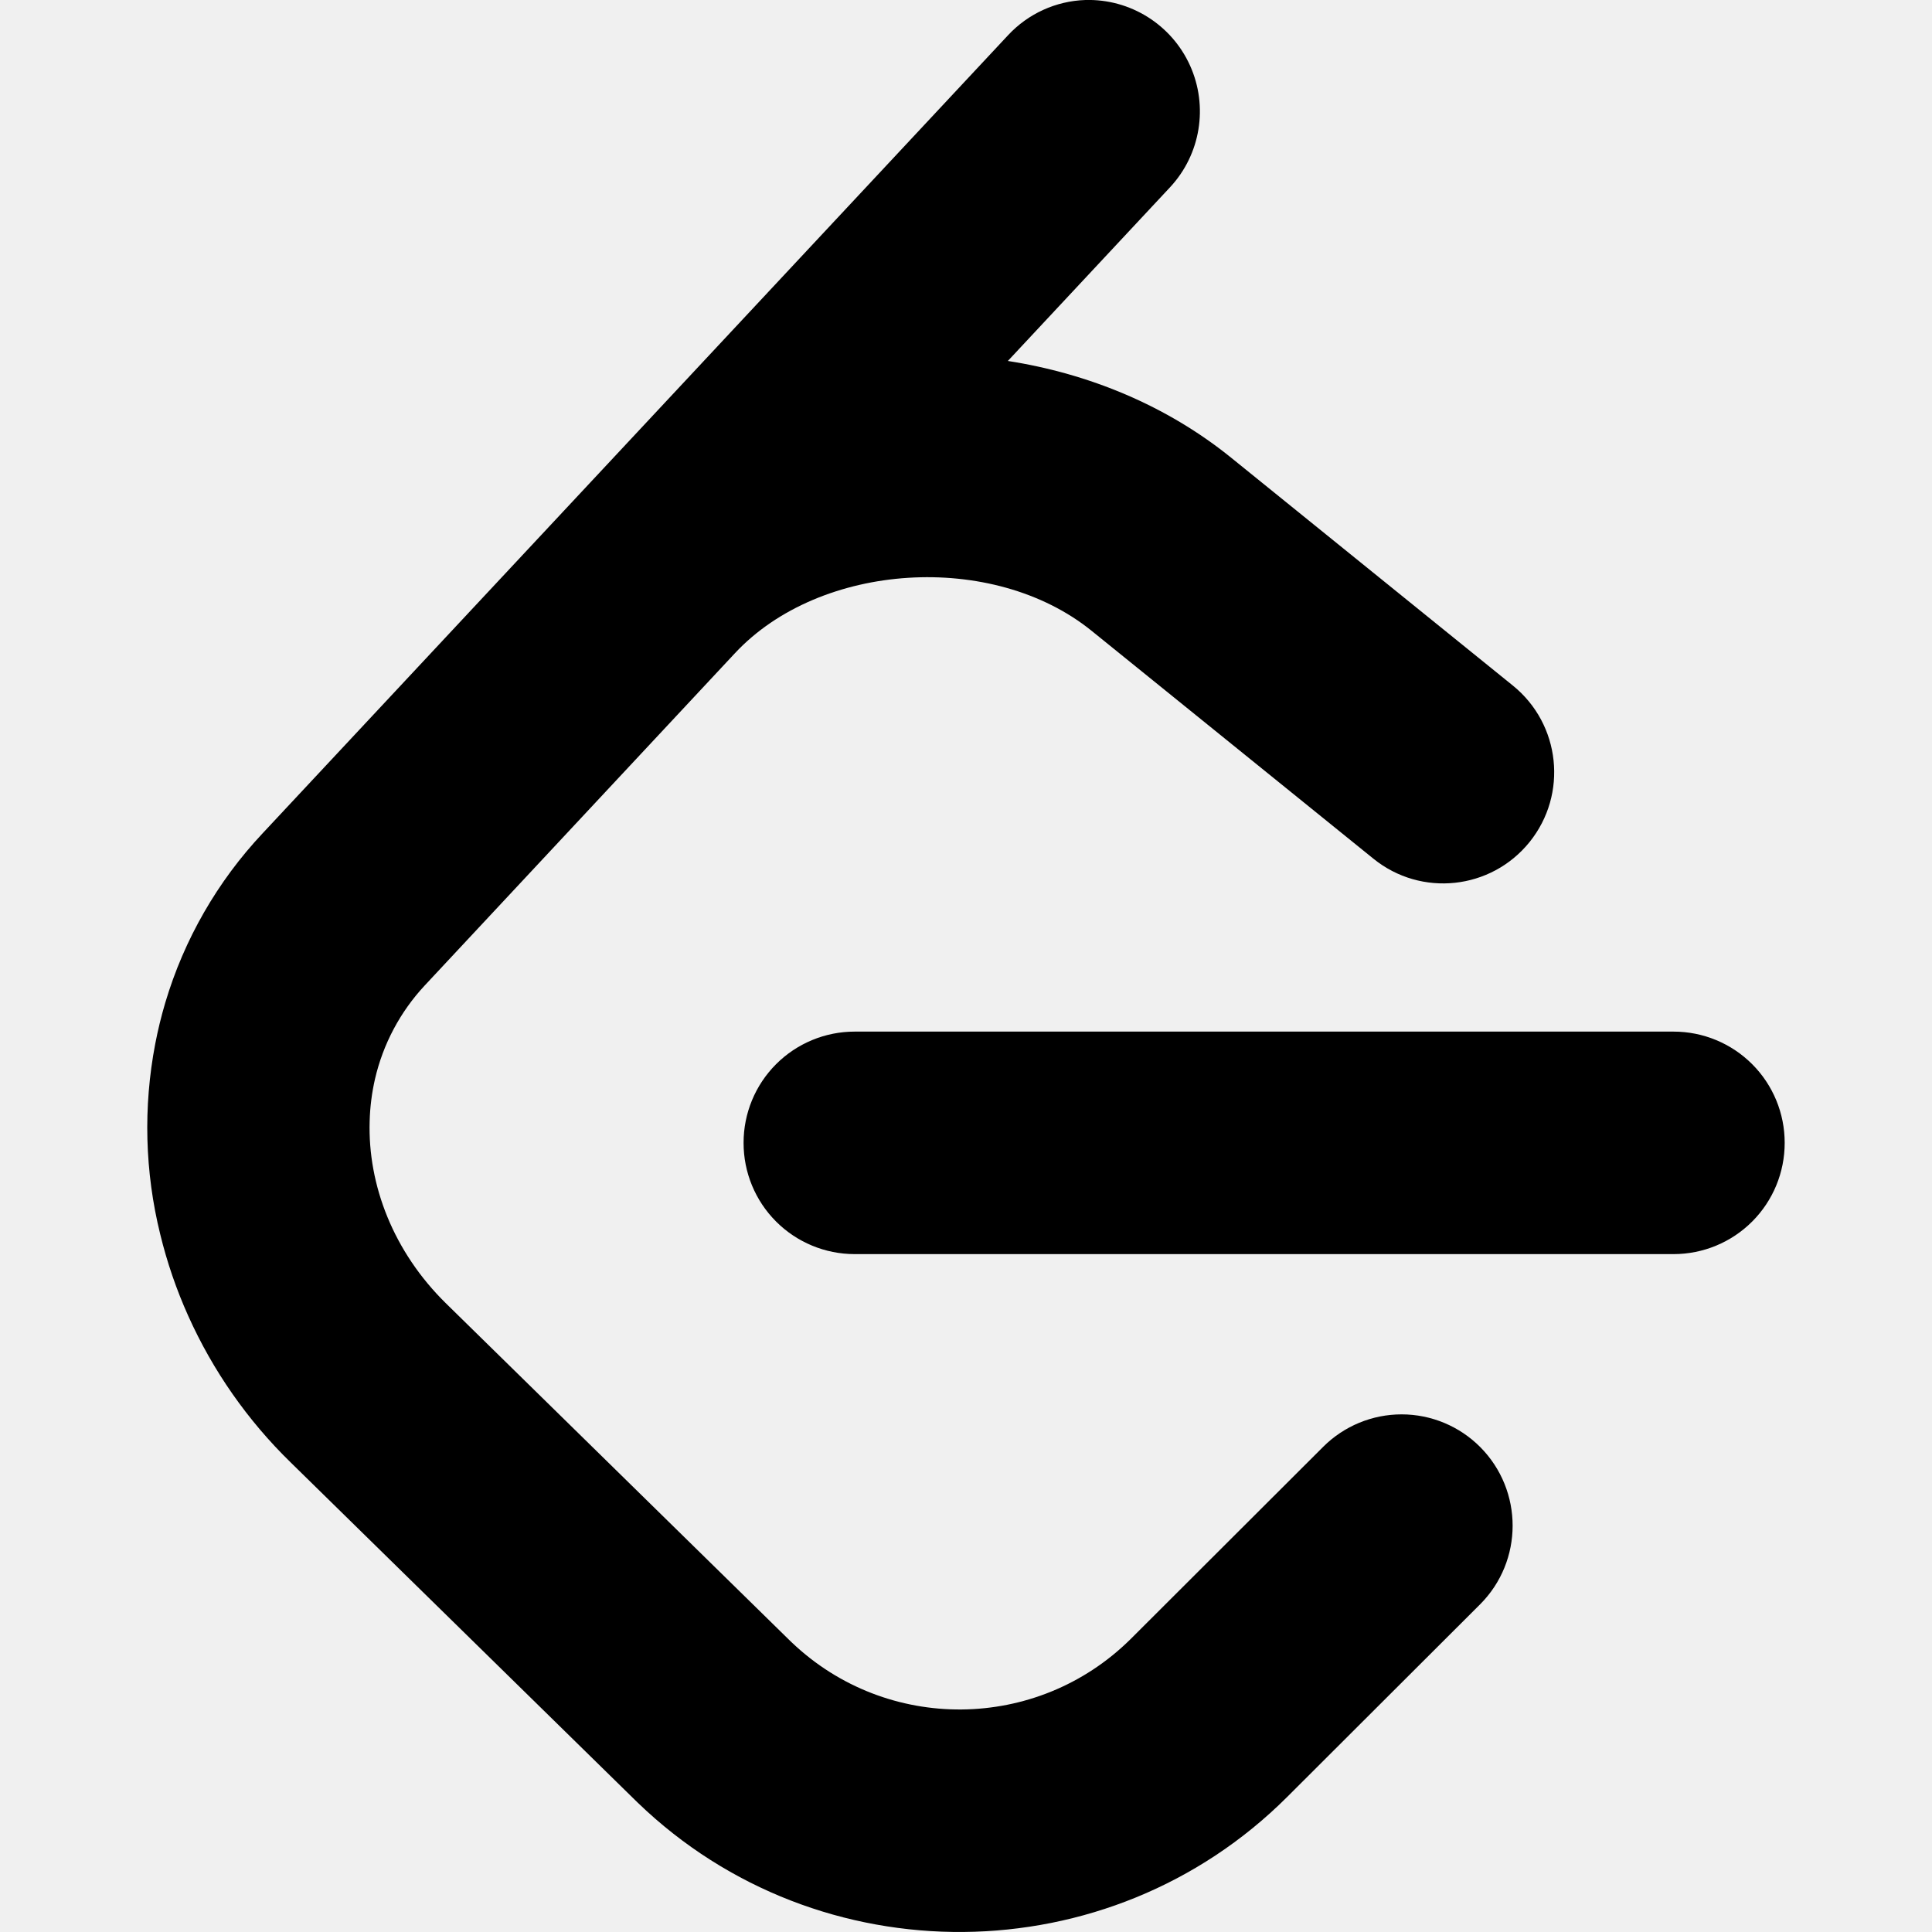
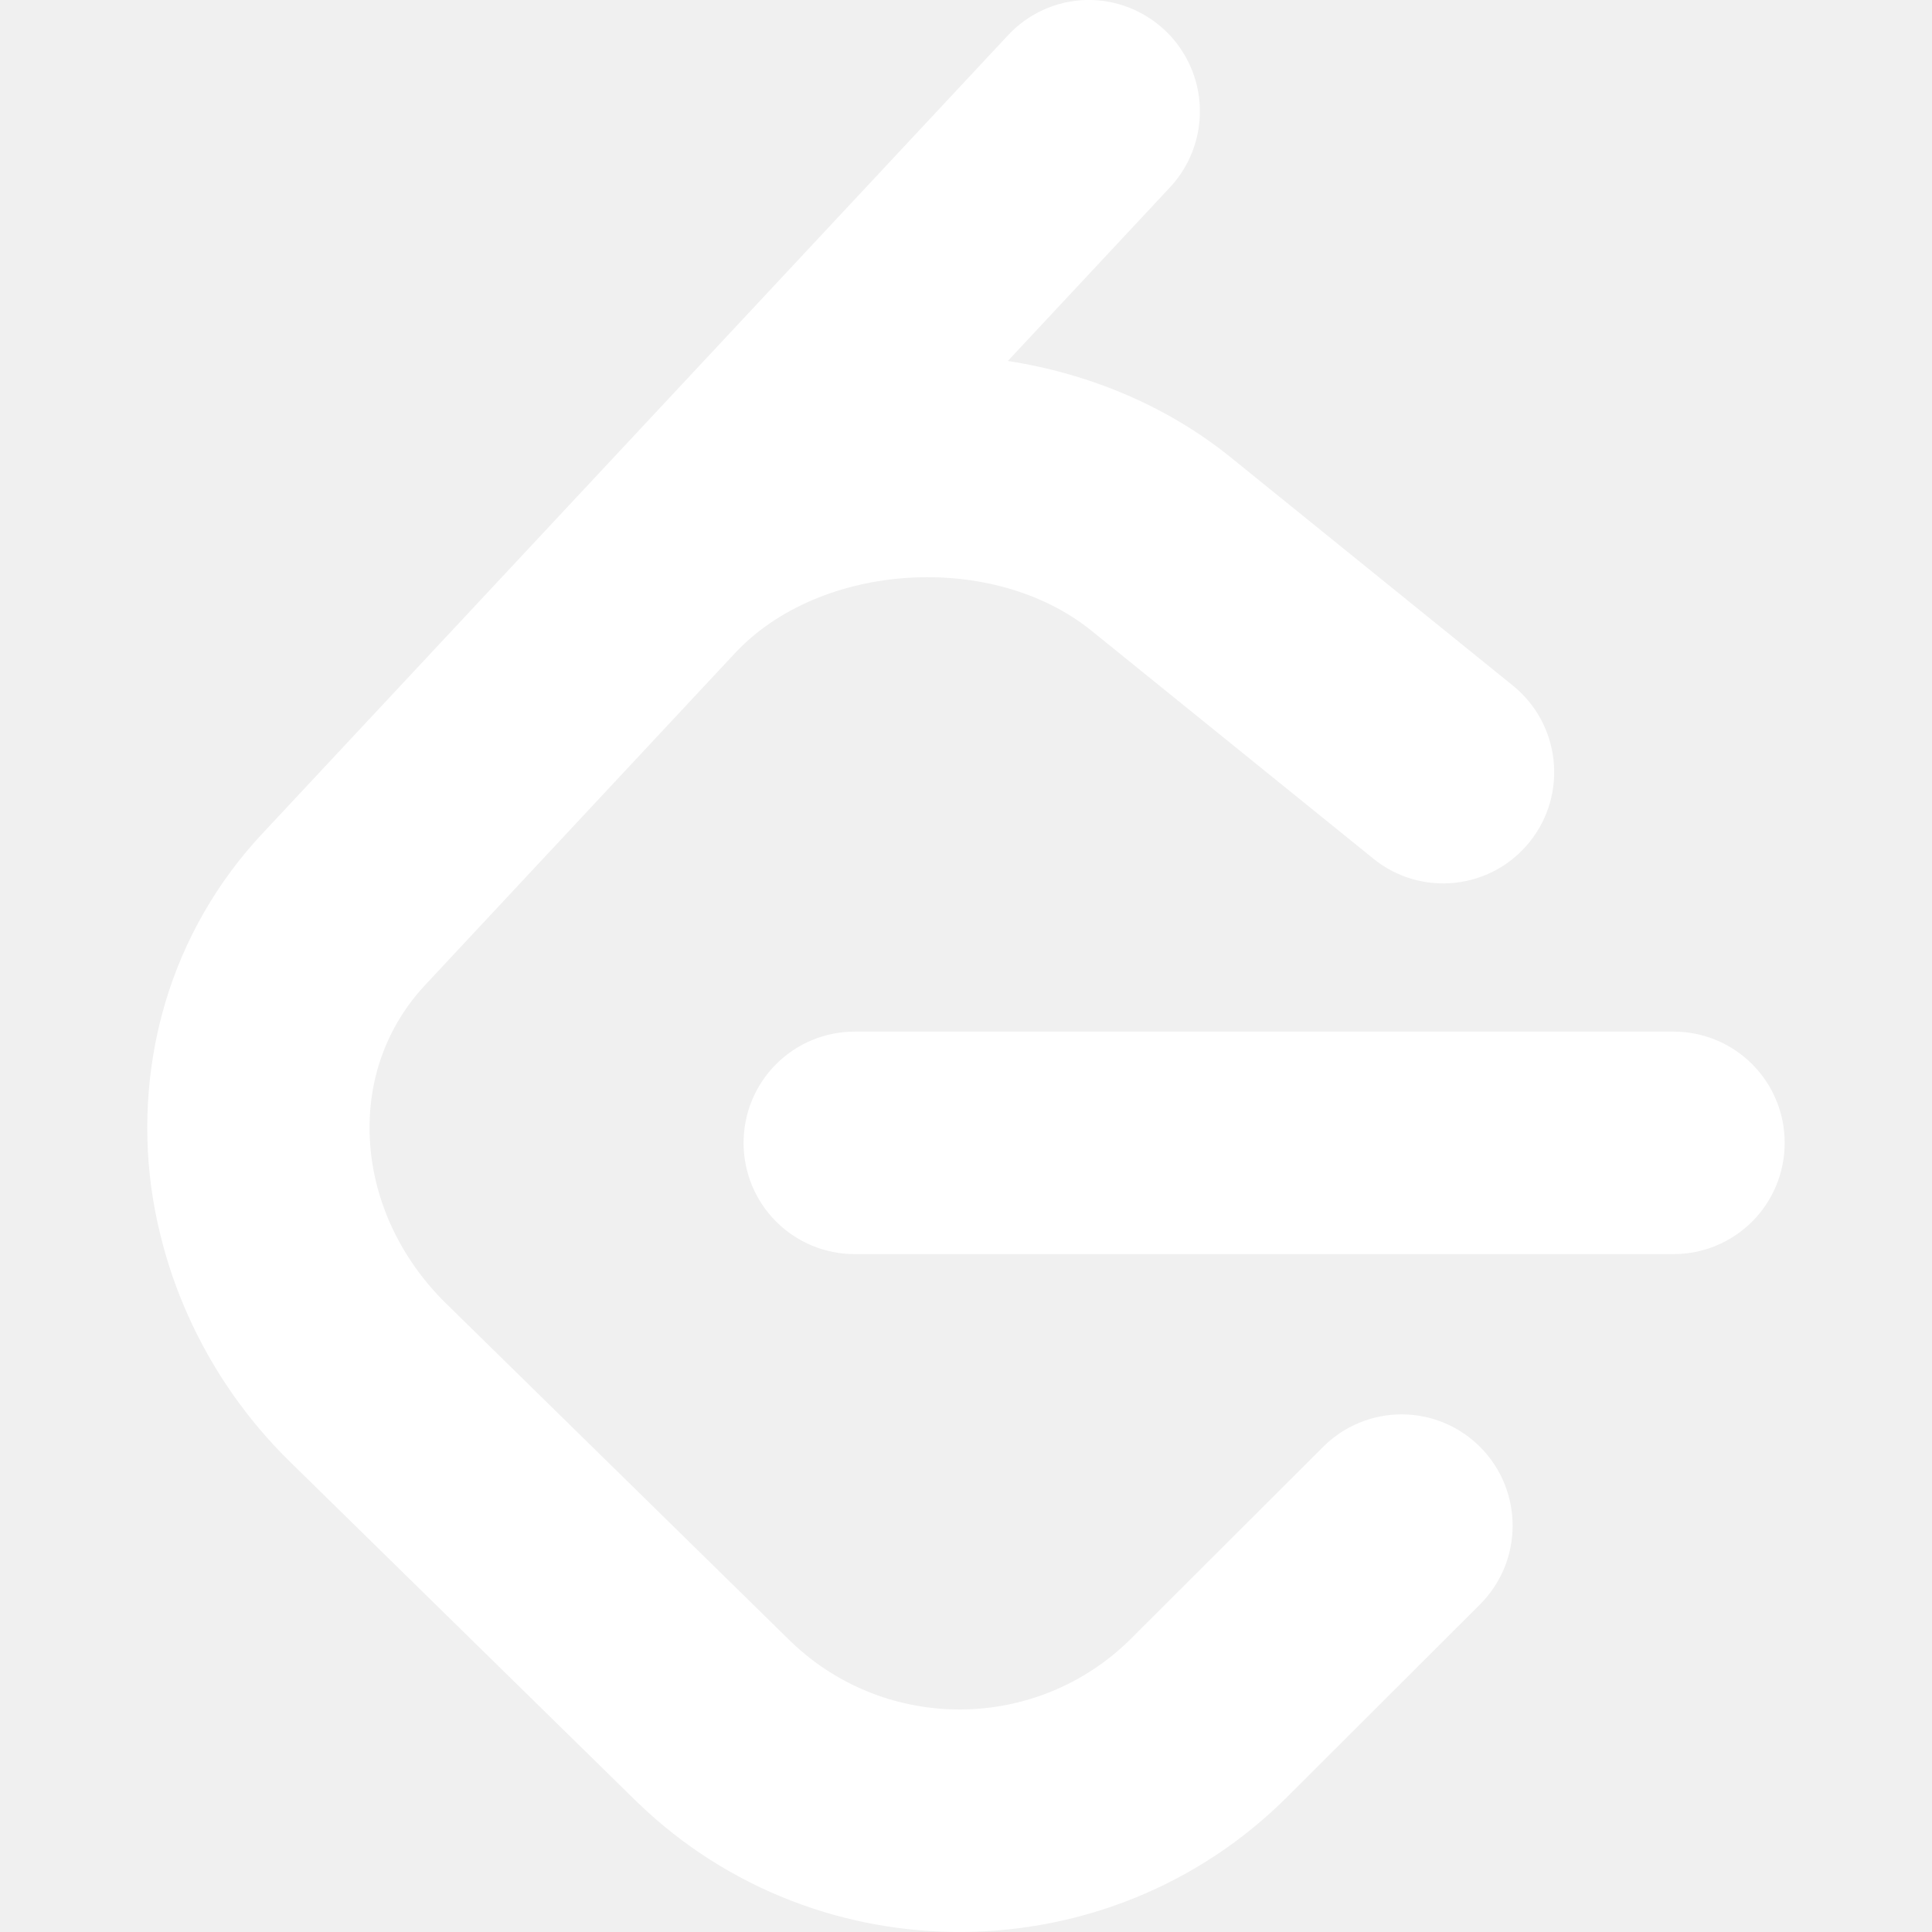
- <svg xmlns="http://www.w3.org/2000/svg" width="24" height="24" viewBox="0 0 24 24">
-   <path fill="currentColor" d="M13.483 0a1.374 1.374 0 0 0-.961.438L7.116 6.226l-3.854 4.126a5.266 5.266 0 0 0-1.209 2.104a5.35 5.35 0 0 0-.125.513a5.527 5.527 0 0 0 .062 2.362a5.83 5.83 0 0 0 .349 1.017a5.938 5.938 0 0 0 1.271 1.818l4.277 4.193l.039.038c2.248 2.165 5.852 2.133 8.063-.074l2.396-2.392c.54-.54.54-1.414.003-1.955a1.378 1.378 0 0 0-1.951-.003l-2.396 2.392a3.021 3.021 0 0 1-4.205.038l-.02-.019l-4.276-4.193c-.652-.64-.972-1.469-.948-2.263a2.68 2.68 0 0 1 .066-.523a2.545 2.545 0 0 1 .619-1.164L9.13 8.114c1.058-1.134 3.204-1.27 4.43-.278l3.501 2.831c.593.48 1.461.387 1.94-.207a1.384 1.384 0 0 0-.207-1.943l-3.5-2.831c-.8-.647-1.766-1.045-2.774-1.202l2.015-2.158A1.384 1.384 0 0 0 13.483 0zm-2.866 12.815a1.38 1.38 0 0 0-1.38 1.382a1.38 1.38 0 0 0 1.38 1.382H20.79a1.38 1.38 0 0 0 1.38-1.382a1.38 1.38 0 0 0-1.38-1.382z" />
+ <svg xmlns="http://www.w3.org/2000/svg" width="20" height="20" viewBox="0 0 24 24" fill="white">
+   <path fill="fff" d="M13.483 0a1.374 1.374 0 0 0-.961.438L7.116 6.226l-3.854 4.126a5.266 5.266 0 0 0-1.209 2.104a5.35 5.35 0 0 0-.125.513a5.527 5.527 0 0 0 .062 2.362a5.83 5.83 0 0 0 .349 1.017a5.938 5.938 0 0 0 1.271 1.818l4.277 4.193l.039.038c2.248 2.165 5.852 2.133 8.063-.074l2.396-2.392c.54-.54.54-1.414.003-1.955a1.378 1.378 0 0 0-1.951-.003l-2.396 2.392a3.021 3.021 0 0 1-4.205.038l-.02-.019l-4.276-4.193c-.652-.64-.972-1.469-.948-2.263a2.68 2.68 0 0 1 .066-.523a2.545 2.545 0 0 1 .619-1.164L9.13 8.114c1.058-1.134 3.204-1.27 4.43-.278l3.501 2.831c.593.48 1.461.387 1.94-.207a1.384 1.384 0 0 0-.207-1.943l-3.5-2.831c-.8-.647-1.766-1.045-2.774-1.202l2.015-2.158A1.384 1.384 0 0 0 13.483 0zm-2.866 12.815a1.38 1.38 0 0 0-1.38 1.382a1.38 1.38 0 0 0 1.38 1.382H20.79a1.38 1.38 0 0 0 1.38-1.382a1.38 1.38 0 0 0-1.38-1.382z" />
</svg>
